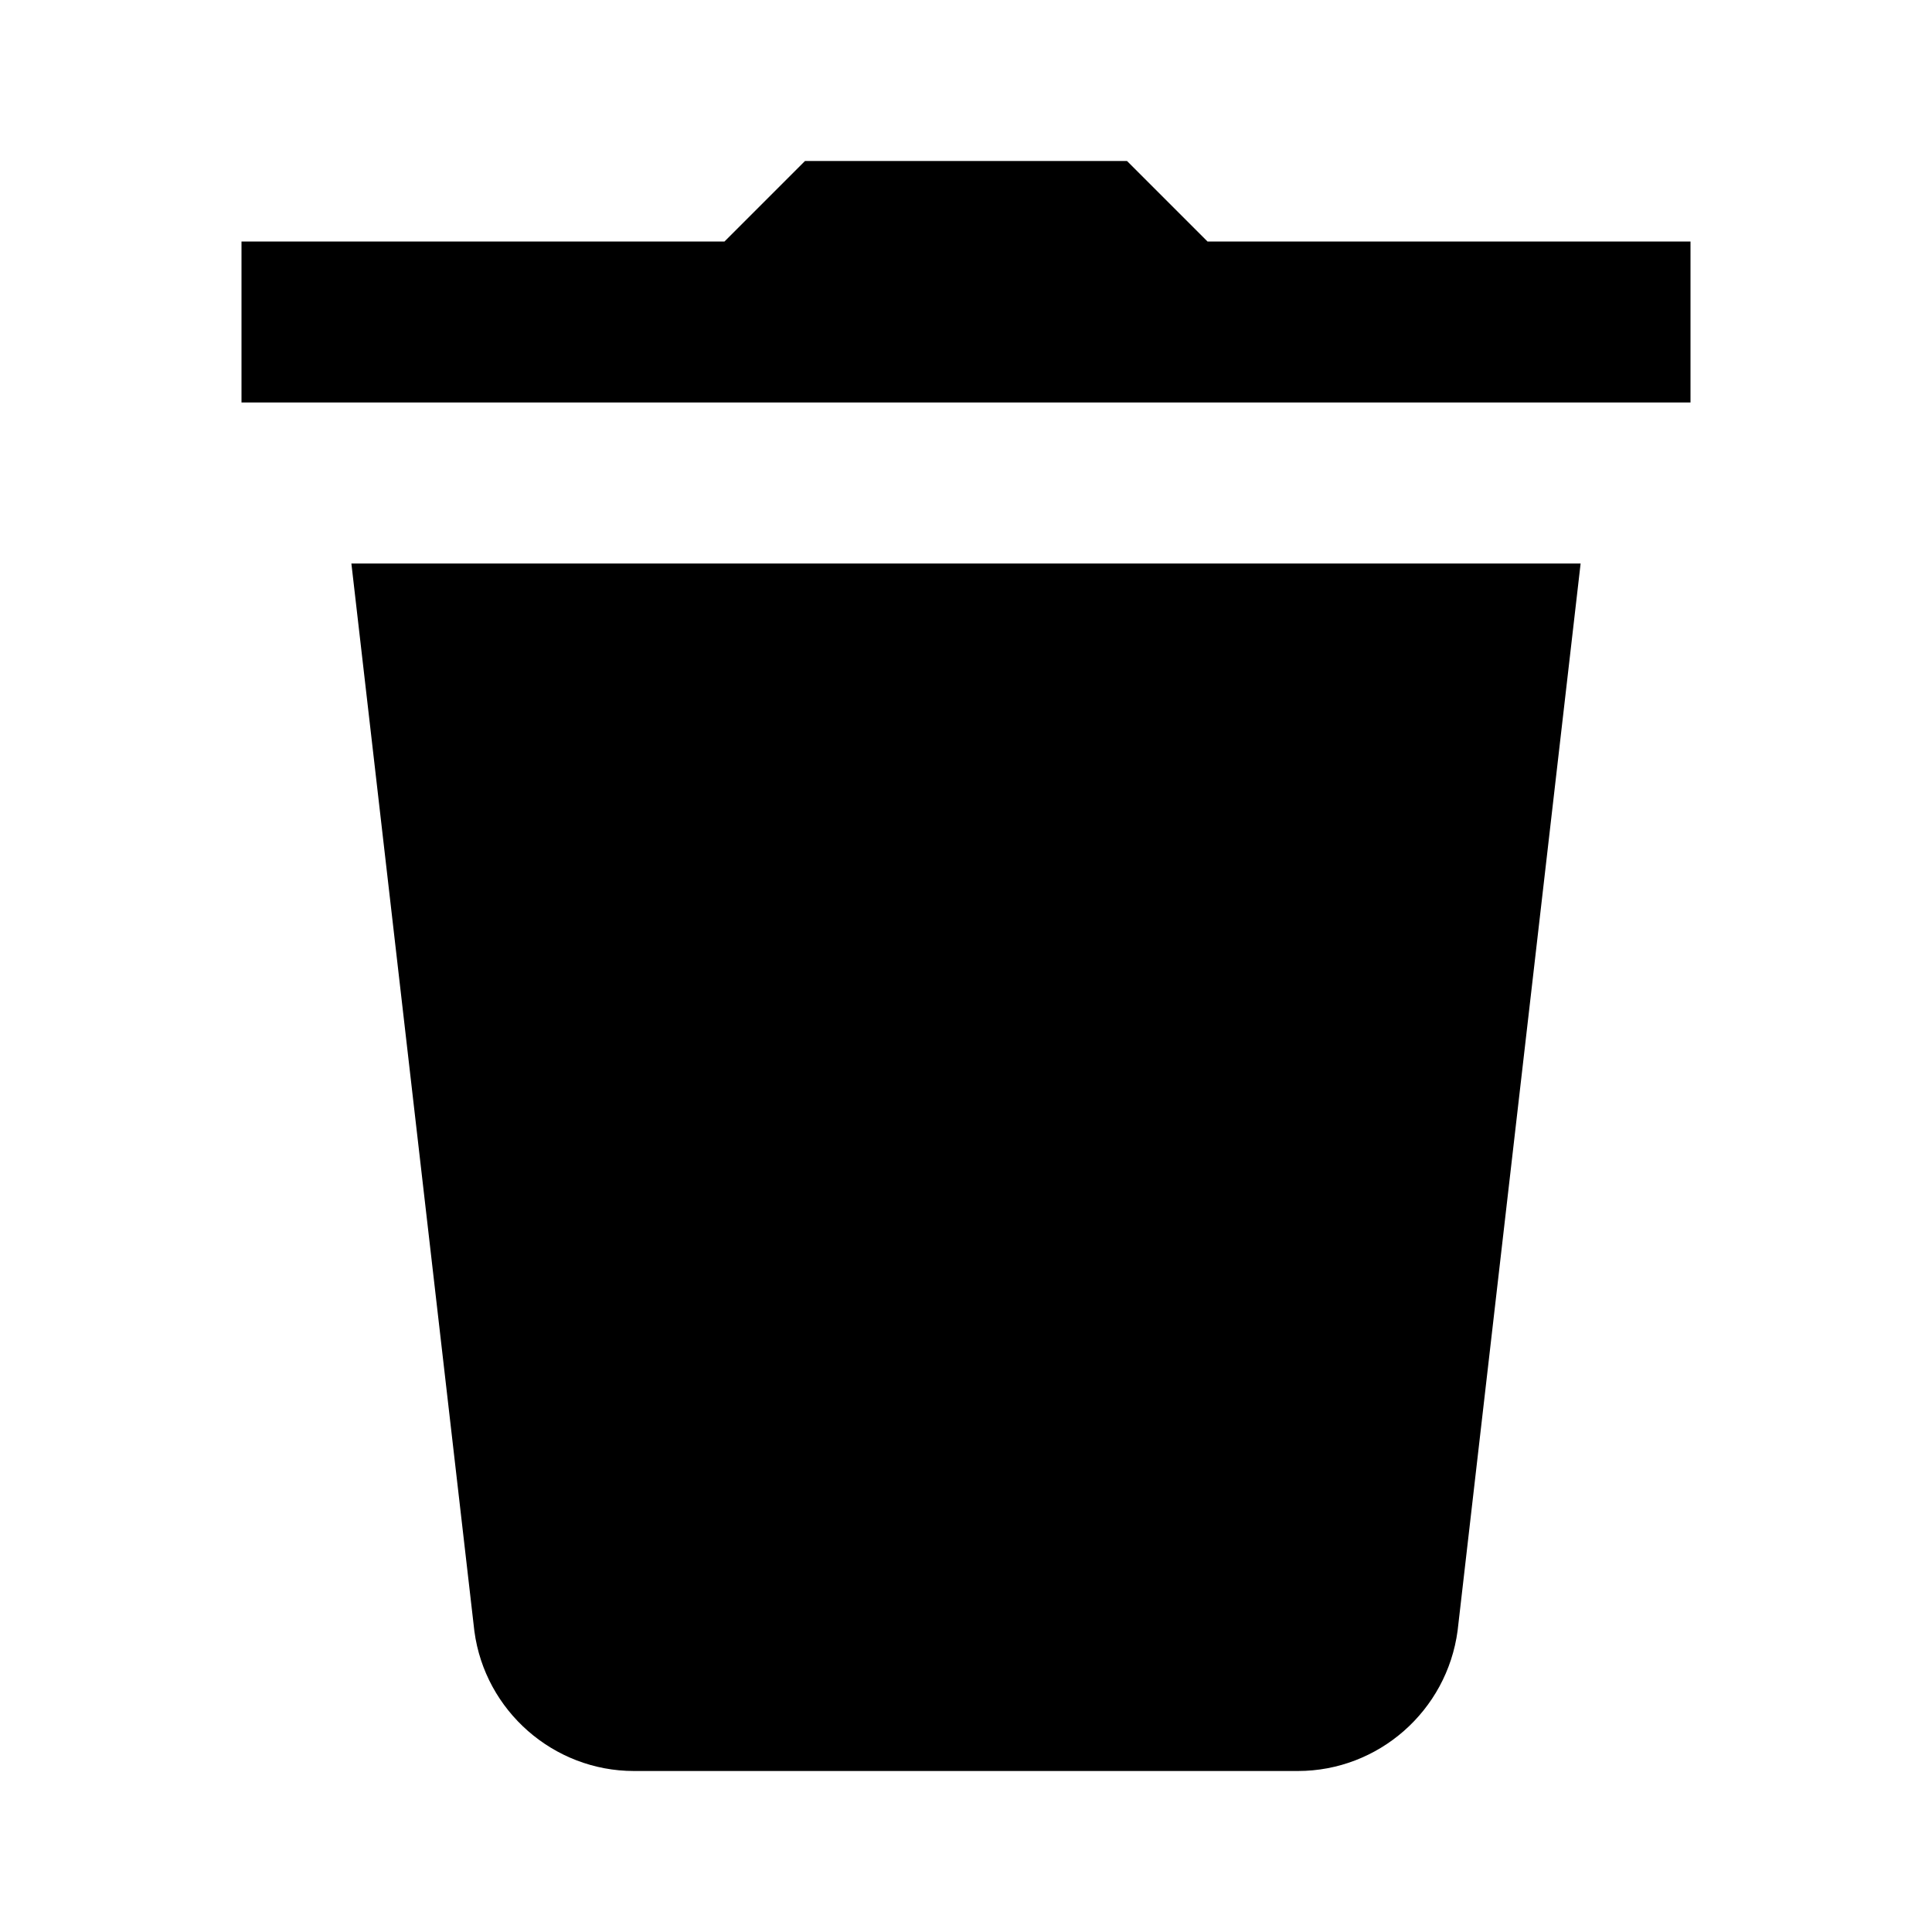
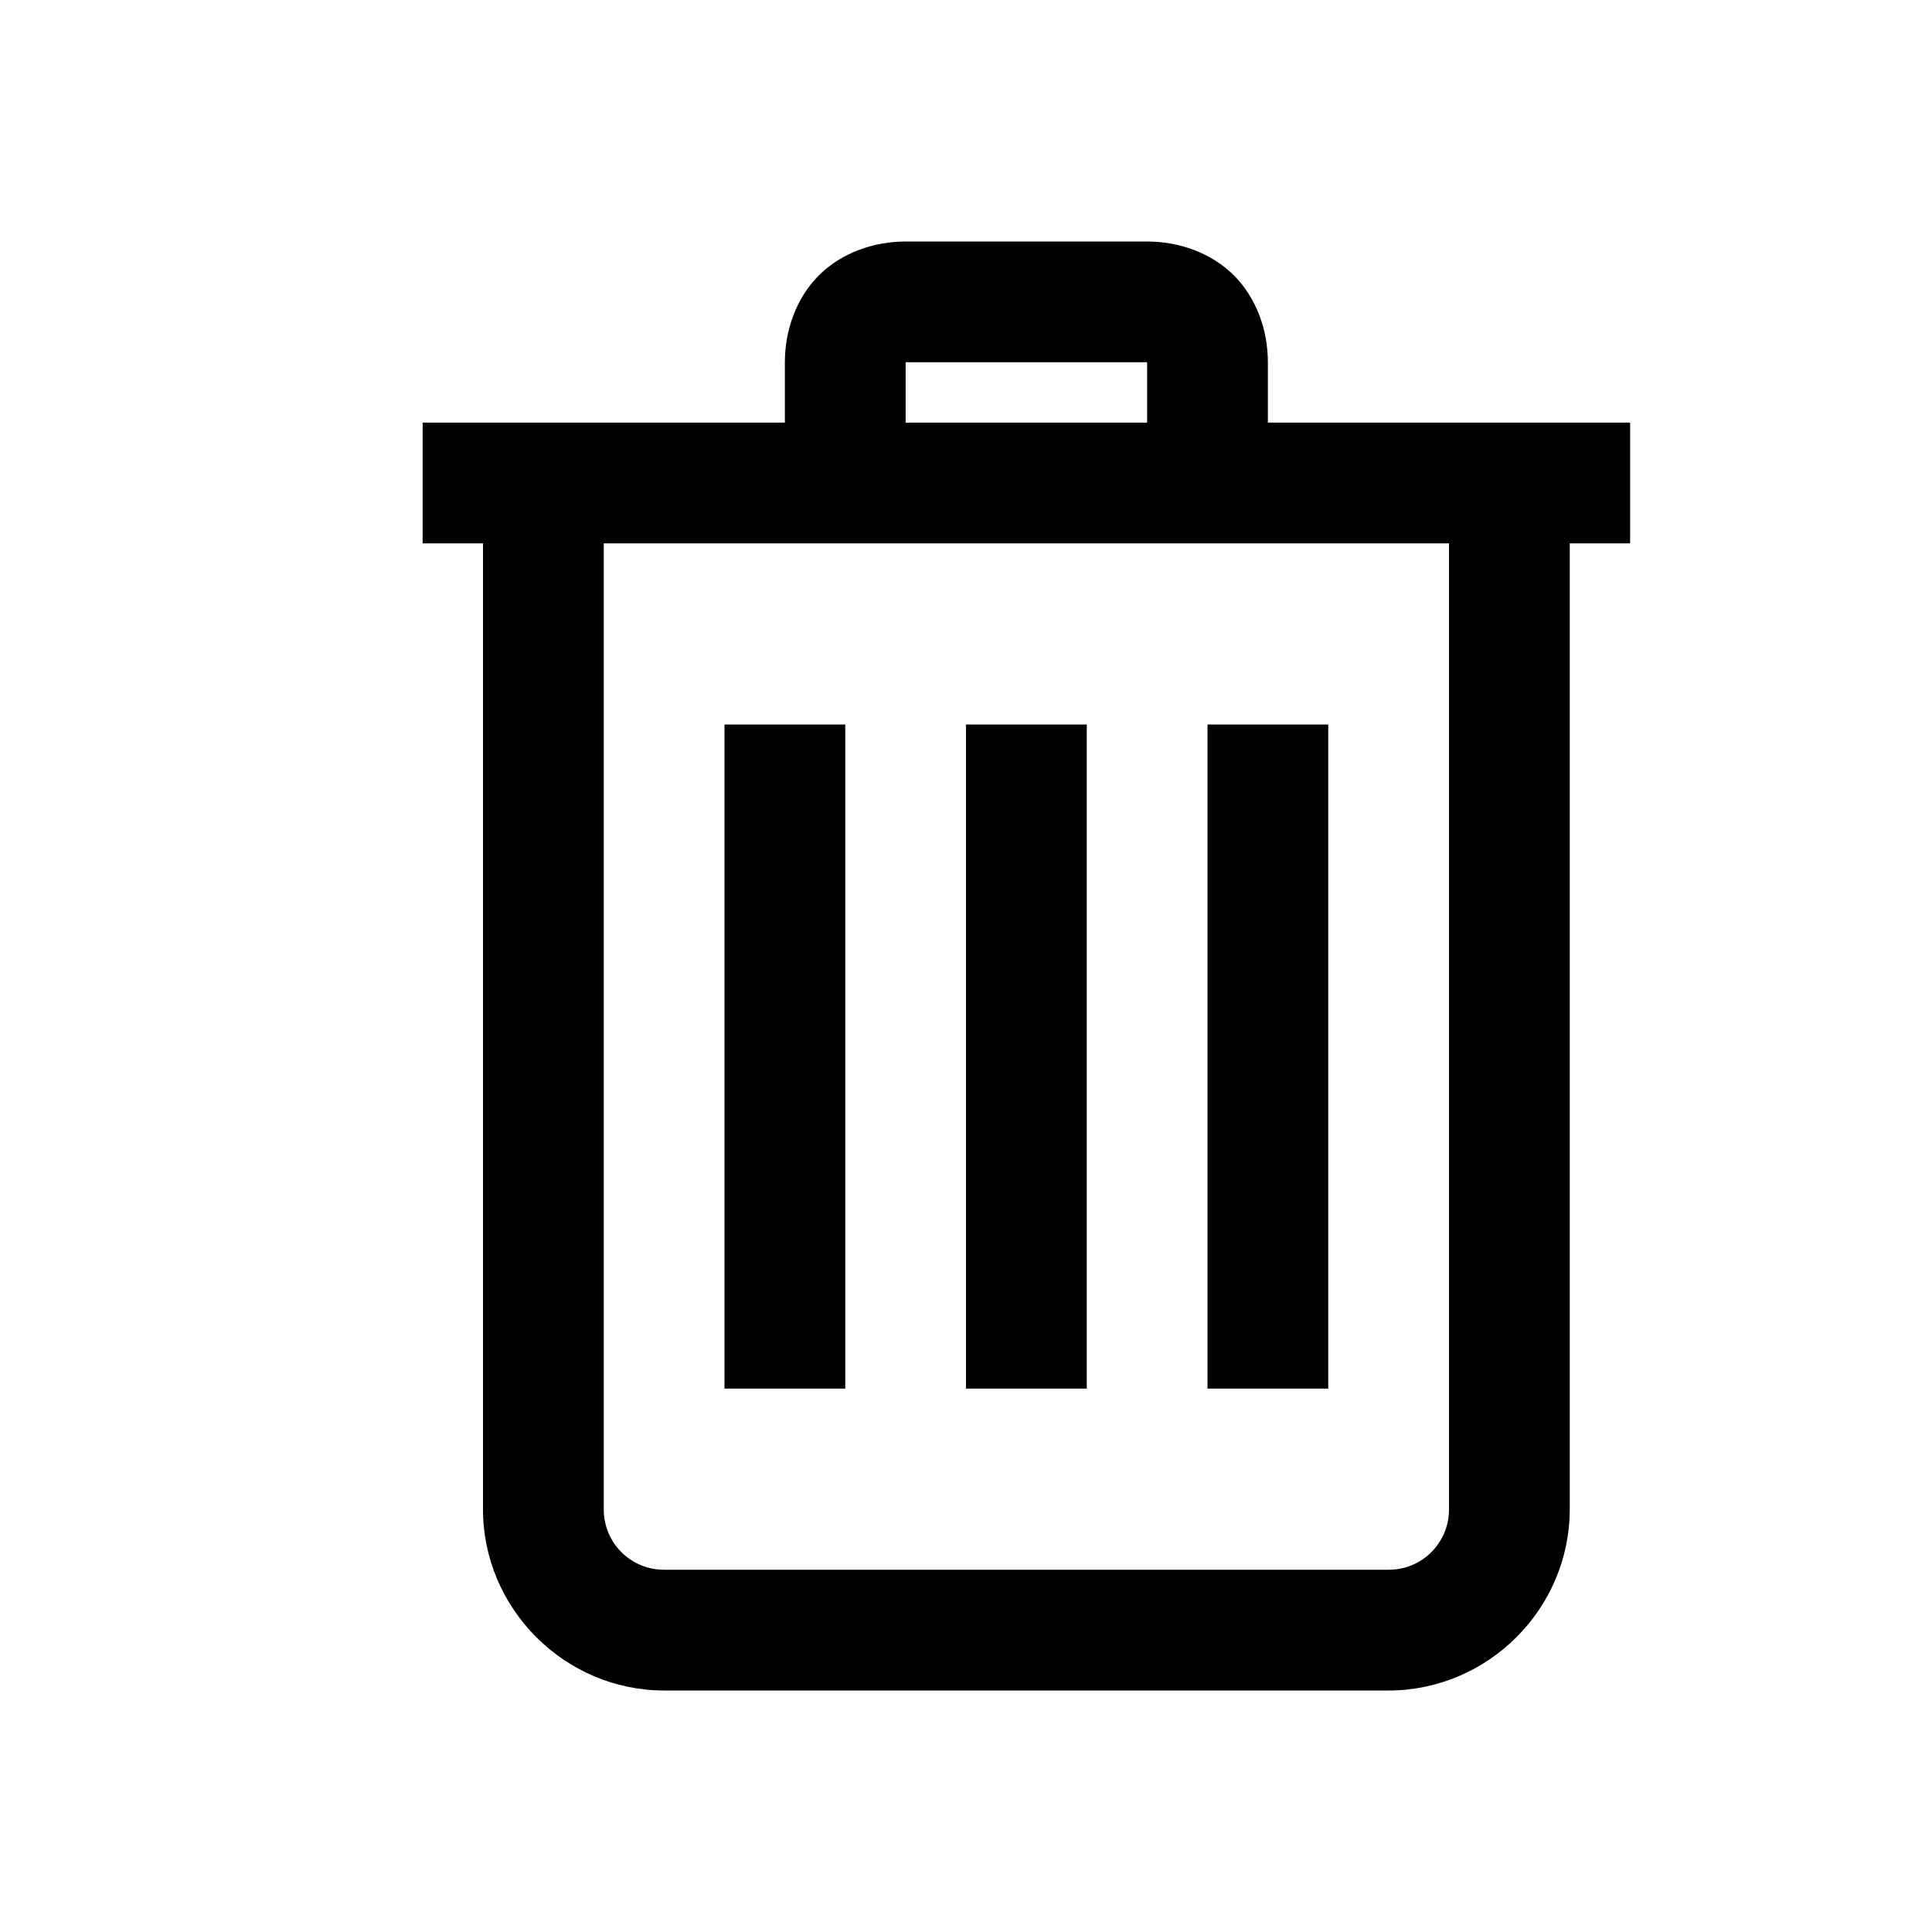
- <svg xmlns="http://www.w3.org/2000/svg" viewBox="0 0 24 24" width="48px" height="48px">
-   <path d="M 10 2 L 9 3 L 3 3 L 3 5 L 21 5 L 21 3 L 15 3 L 14 2 L 10 2 z M 4.365 7 L 5.893 20.264 C 6.025 21.254 6.877 22 7.875 22 L 16.123 22 C 17.121 22 17.974 21.255 18.107 20.256 L 19.635 7 L 4.365 7 z" />
+ <svg xmlns="http://www.w3.org/2000/svg" viewBox="0 0 32 32" width="64px" height="64px">
+   <path d="M 15 4 C 14.477 4 13.941 4.184 13.562 4.562 C 13.184 4.941 13 5.477 13 6 L 13 7 L 7 7 L 7 9 L 8 9 L 8 25 C 8 26.645 9.355 28 11 28 L 23 28 C 24.645 28 26 26.645 26 25 L 26 9 L 27 9 L 27 7 L 21 7 L 21 6 C 21 5.477 20.816 4.941 20.438 4.562 C 20.059 4.184 19.523 4 19 4 Z M 15 6 L 19 6 L 19 7 L 15 7 Z M 10 9 L 24 9 L 24 25 C 24 25.555 23.555 26 23 26 L 11 26 C 10.445 26 10 25.555 10 25 Z M 12 12 L 12 23 L 14 23 L 14 12 Z M 16 12 L 16 23 L 18 23 L 18 12 Z M 20 12 L 20 23 L 22 23 L 22 12 Z" />
</svg>
